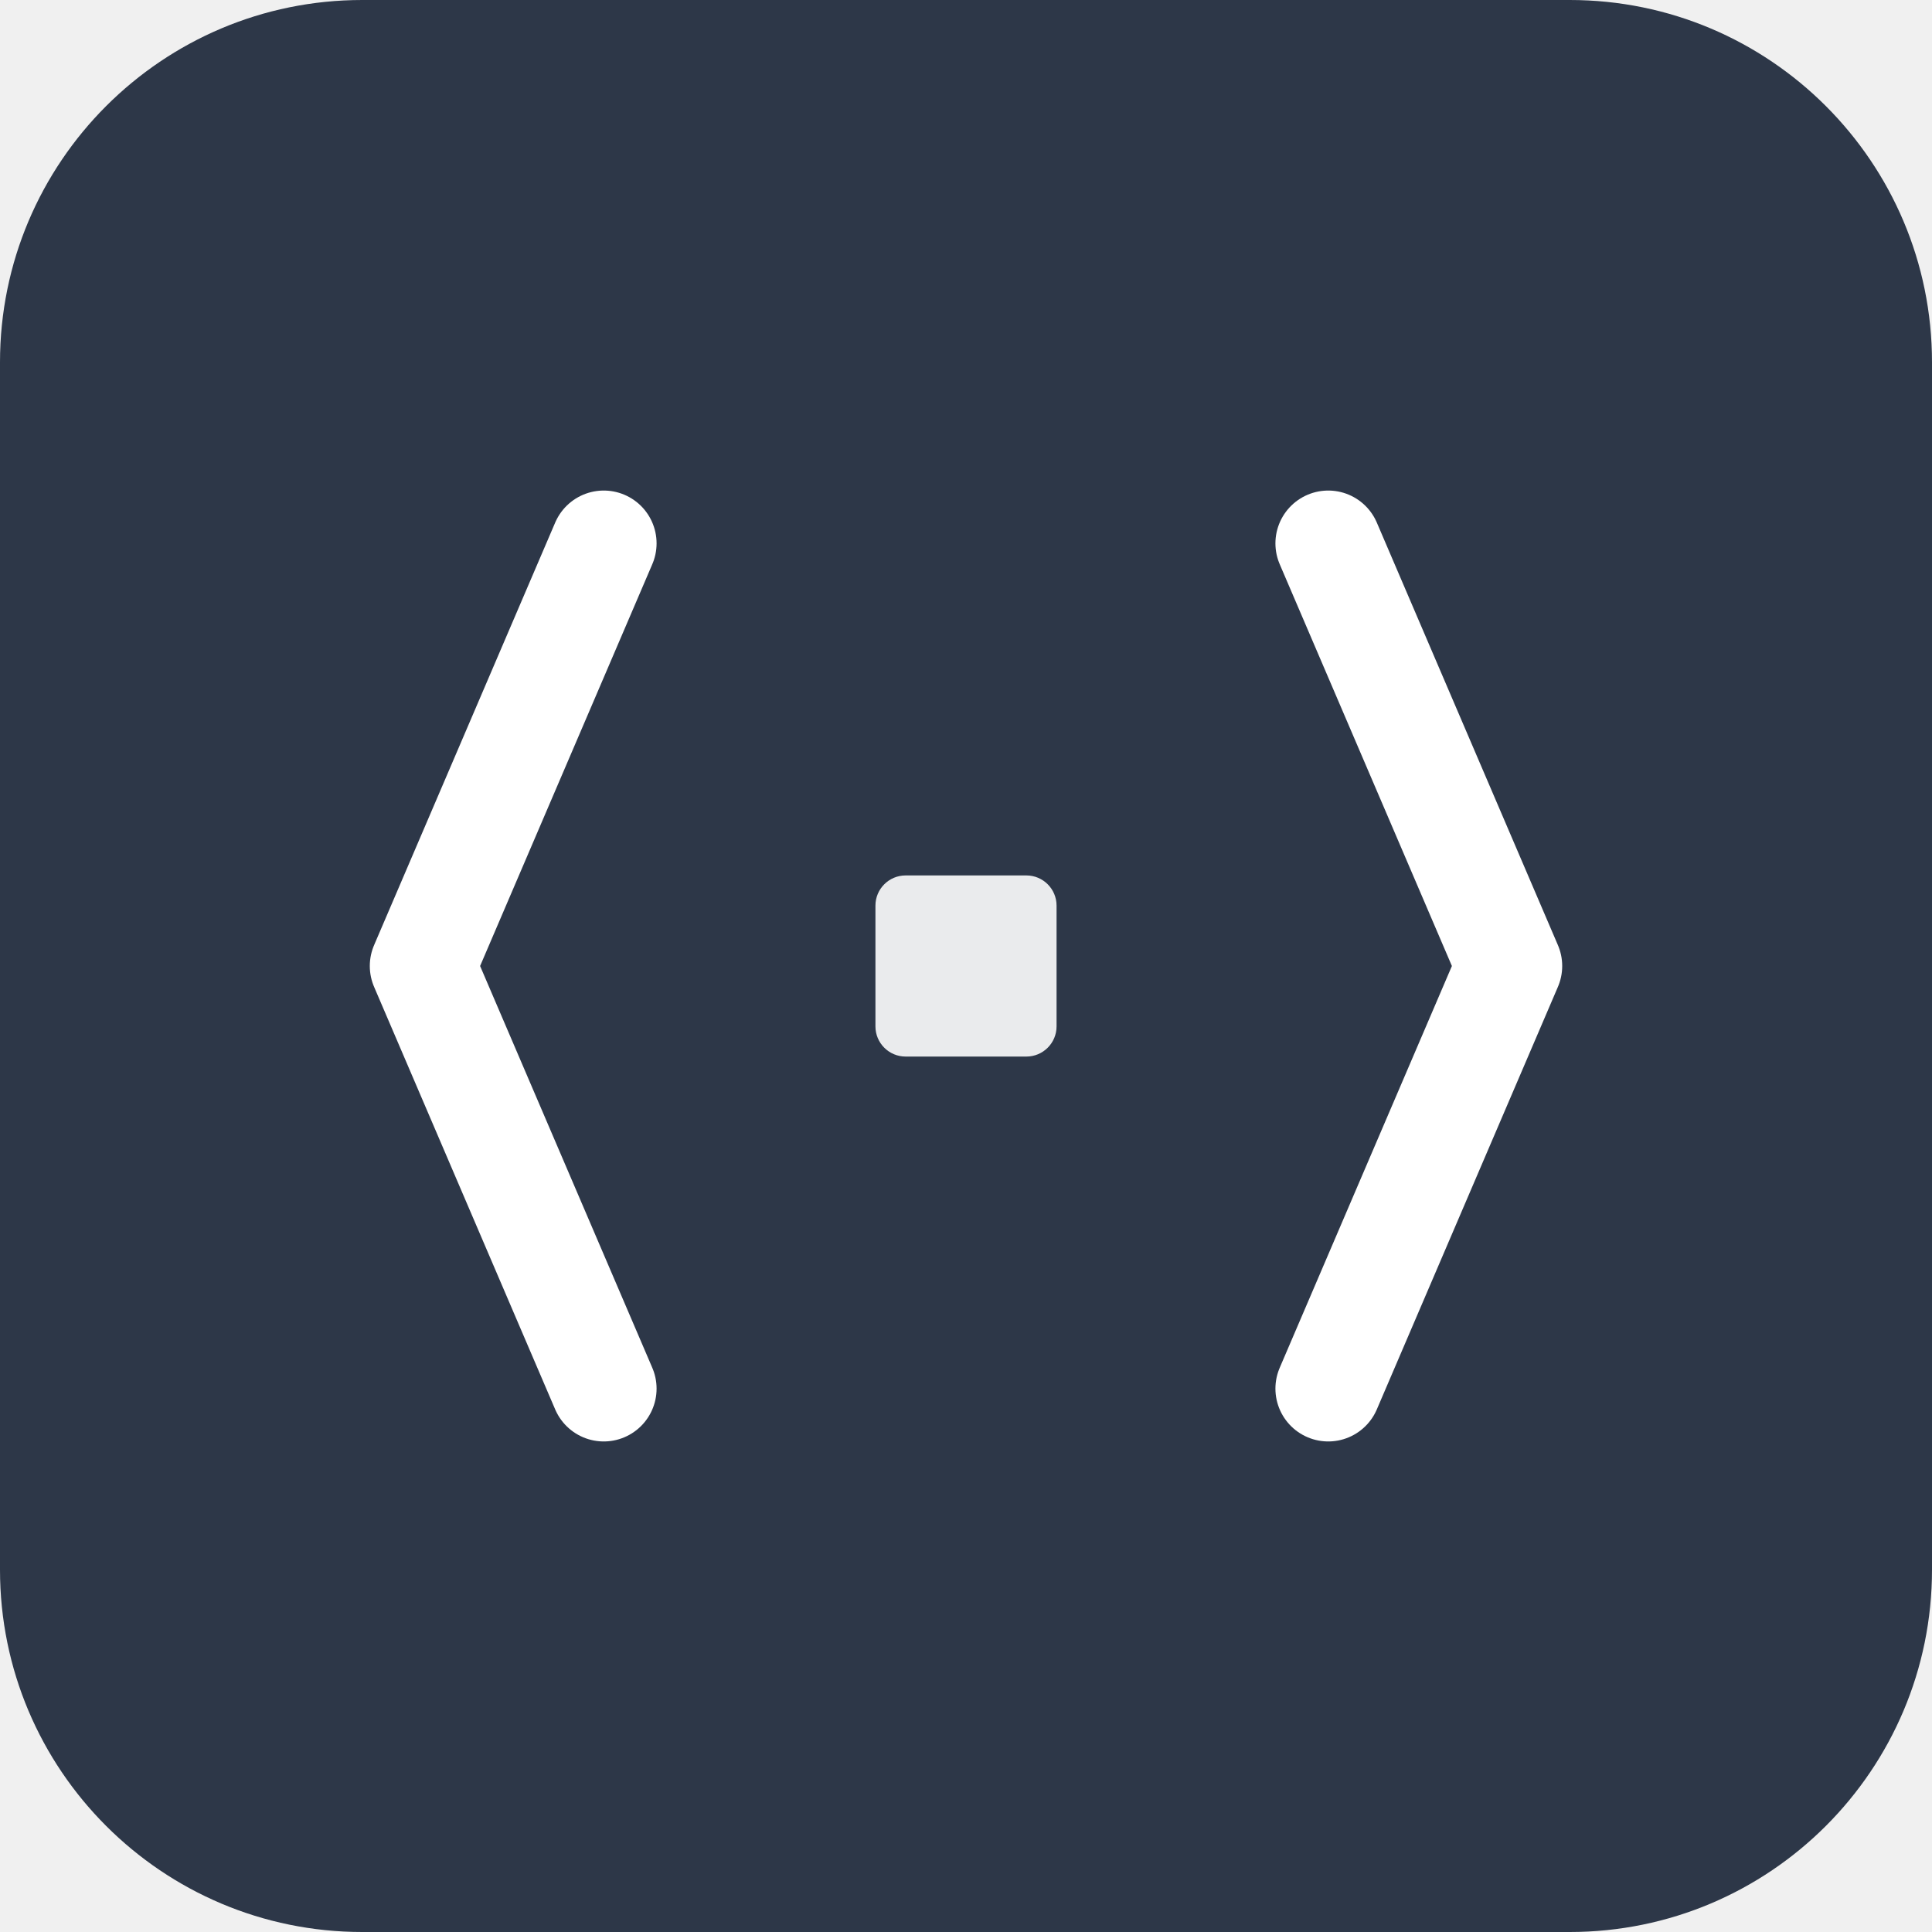
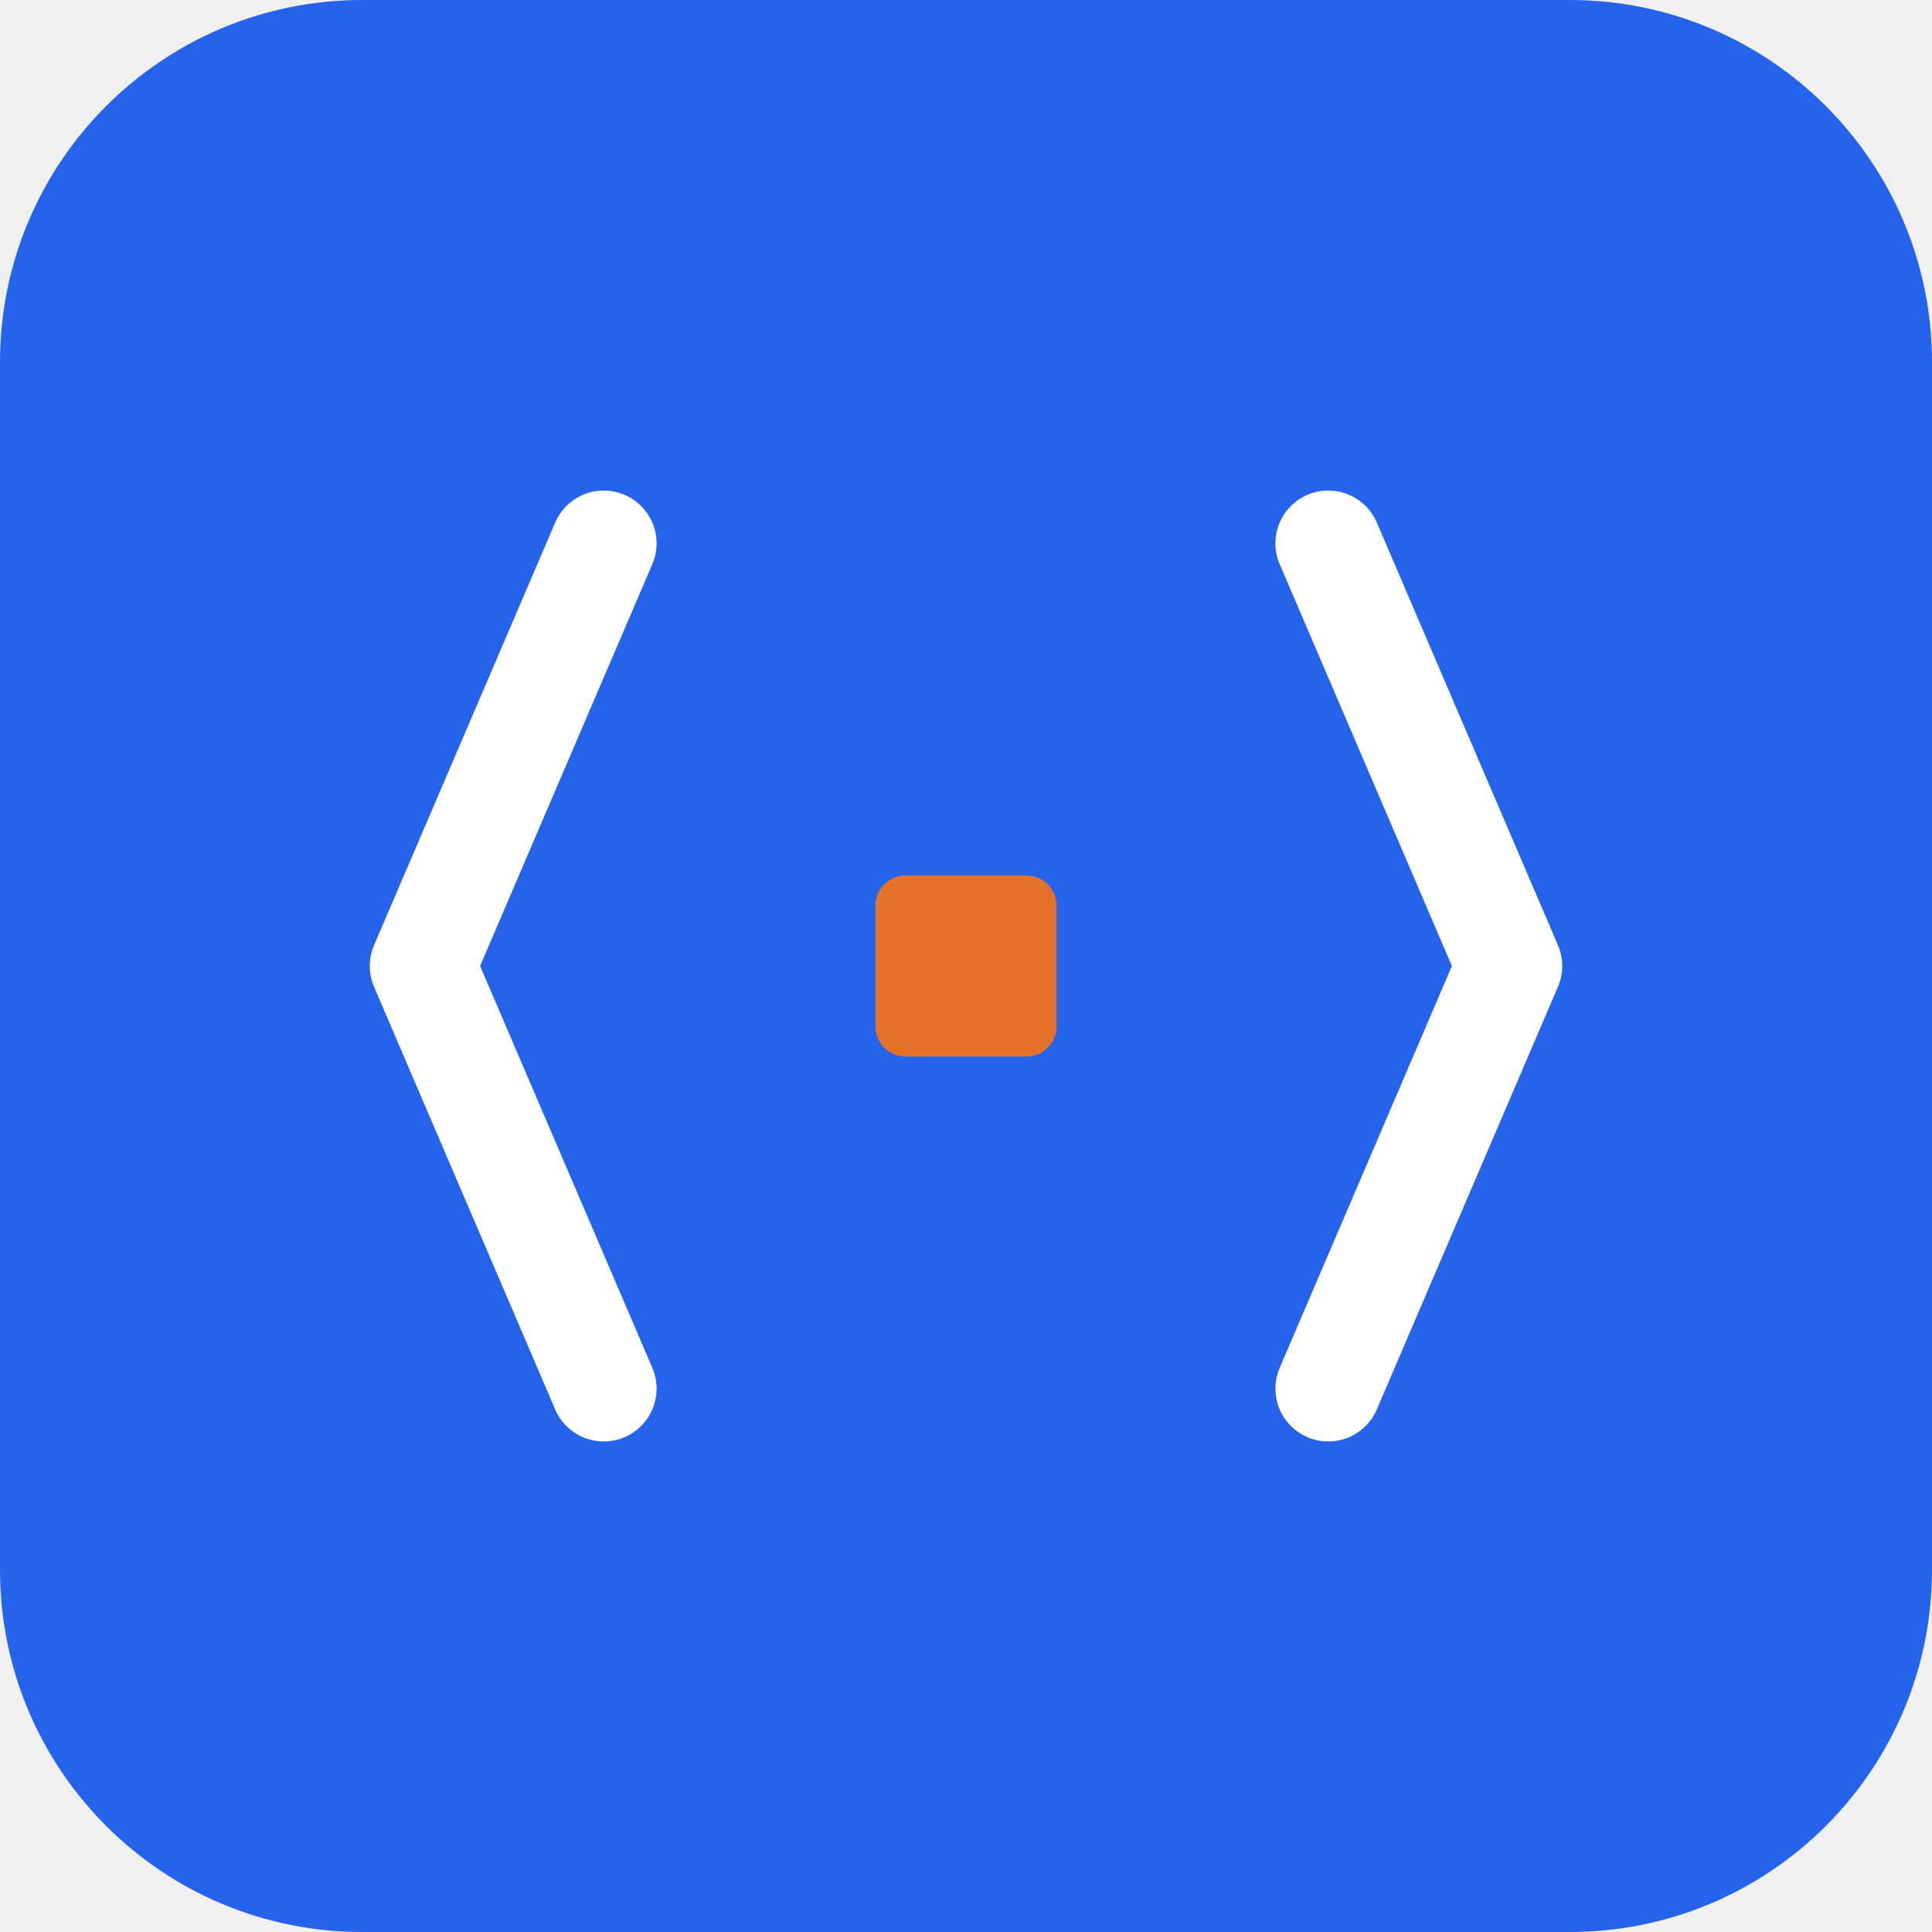
<svg xmlns="http://www.w3.org/2000/svg" viewBox="0 0 64 64">
-   <rect width="64" height="64" rx="12" fill="#2d3748" />
+   <rect width="64" height="64" rx="12" fill="#2563eb" />
  <g transform="translate(12,12)" fill="white">
    <path d="M8,6 L2,20 L8,34" stroke="white" stroke-width="3.5" fill="none" stroke-linecap="round" stroke-linejoin="round" />
    <path d="M32,6 L38,20 L32,34" stroke="white" stroke-width="3.5" fill="none" stroke-linecap="round" stroke-linejoin="round" />
-     <rect x="17" y="17" width="6" height="6" rx="1" fill="white" opacity="0.9">
+     <rect x="17" y="17" width="6" height="6" rx="1" fill="#f97316" opacity="0.9">
      <animate attributeName="opacity" values="0.9;0.2;0.9" dur="1.5s" repeatCount="indefinite" />
    </rect>
  </g>
</svg>
